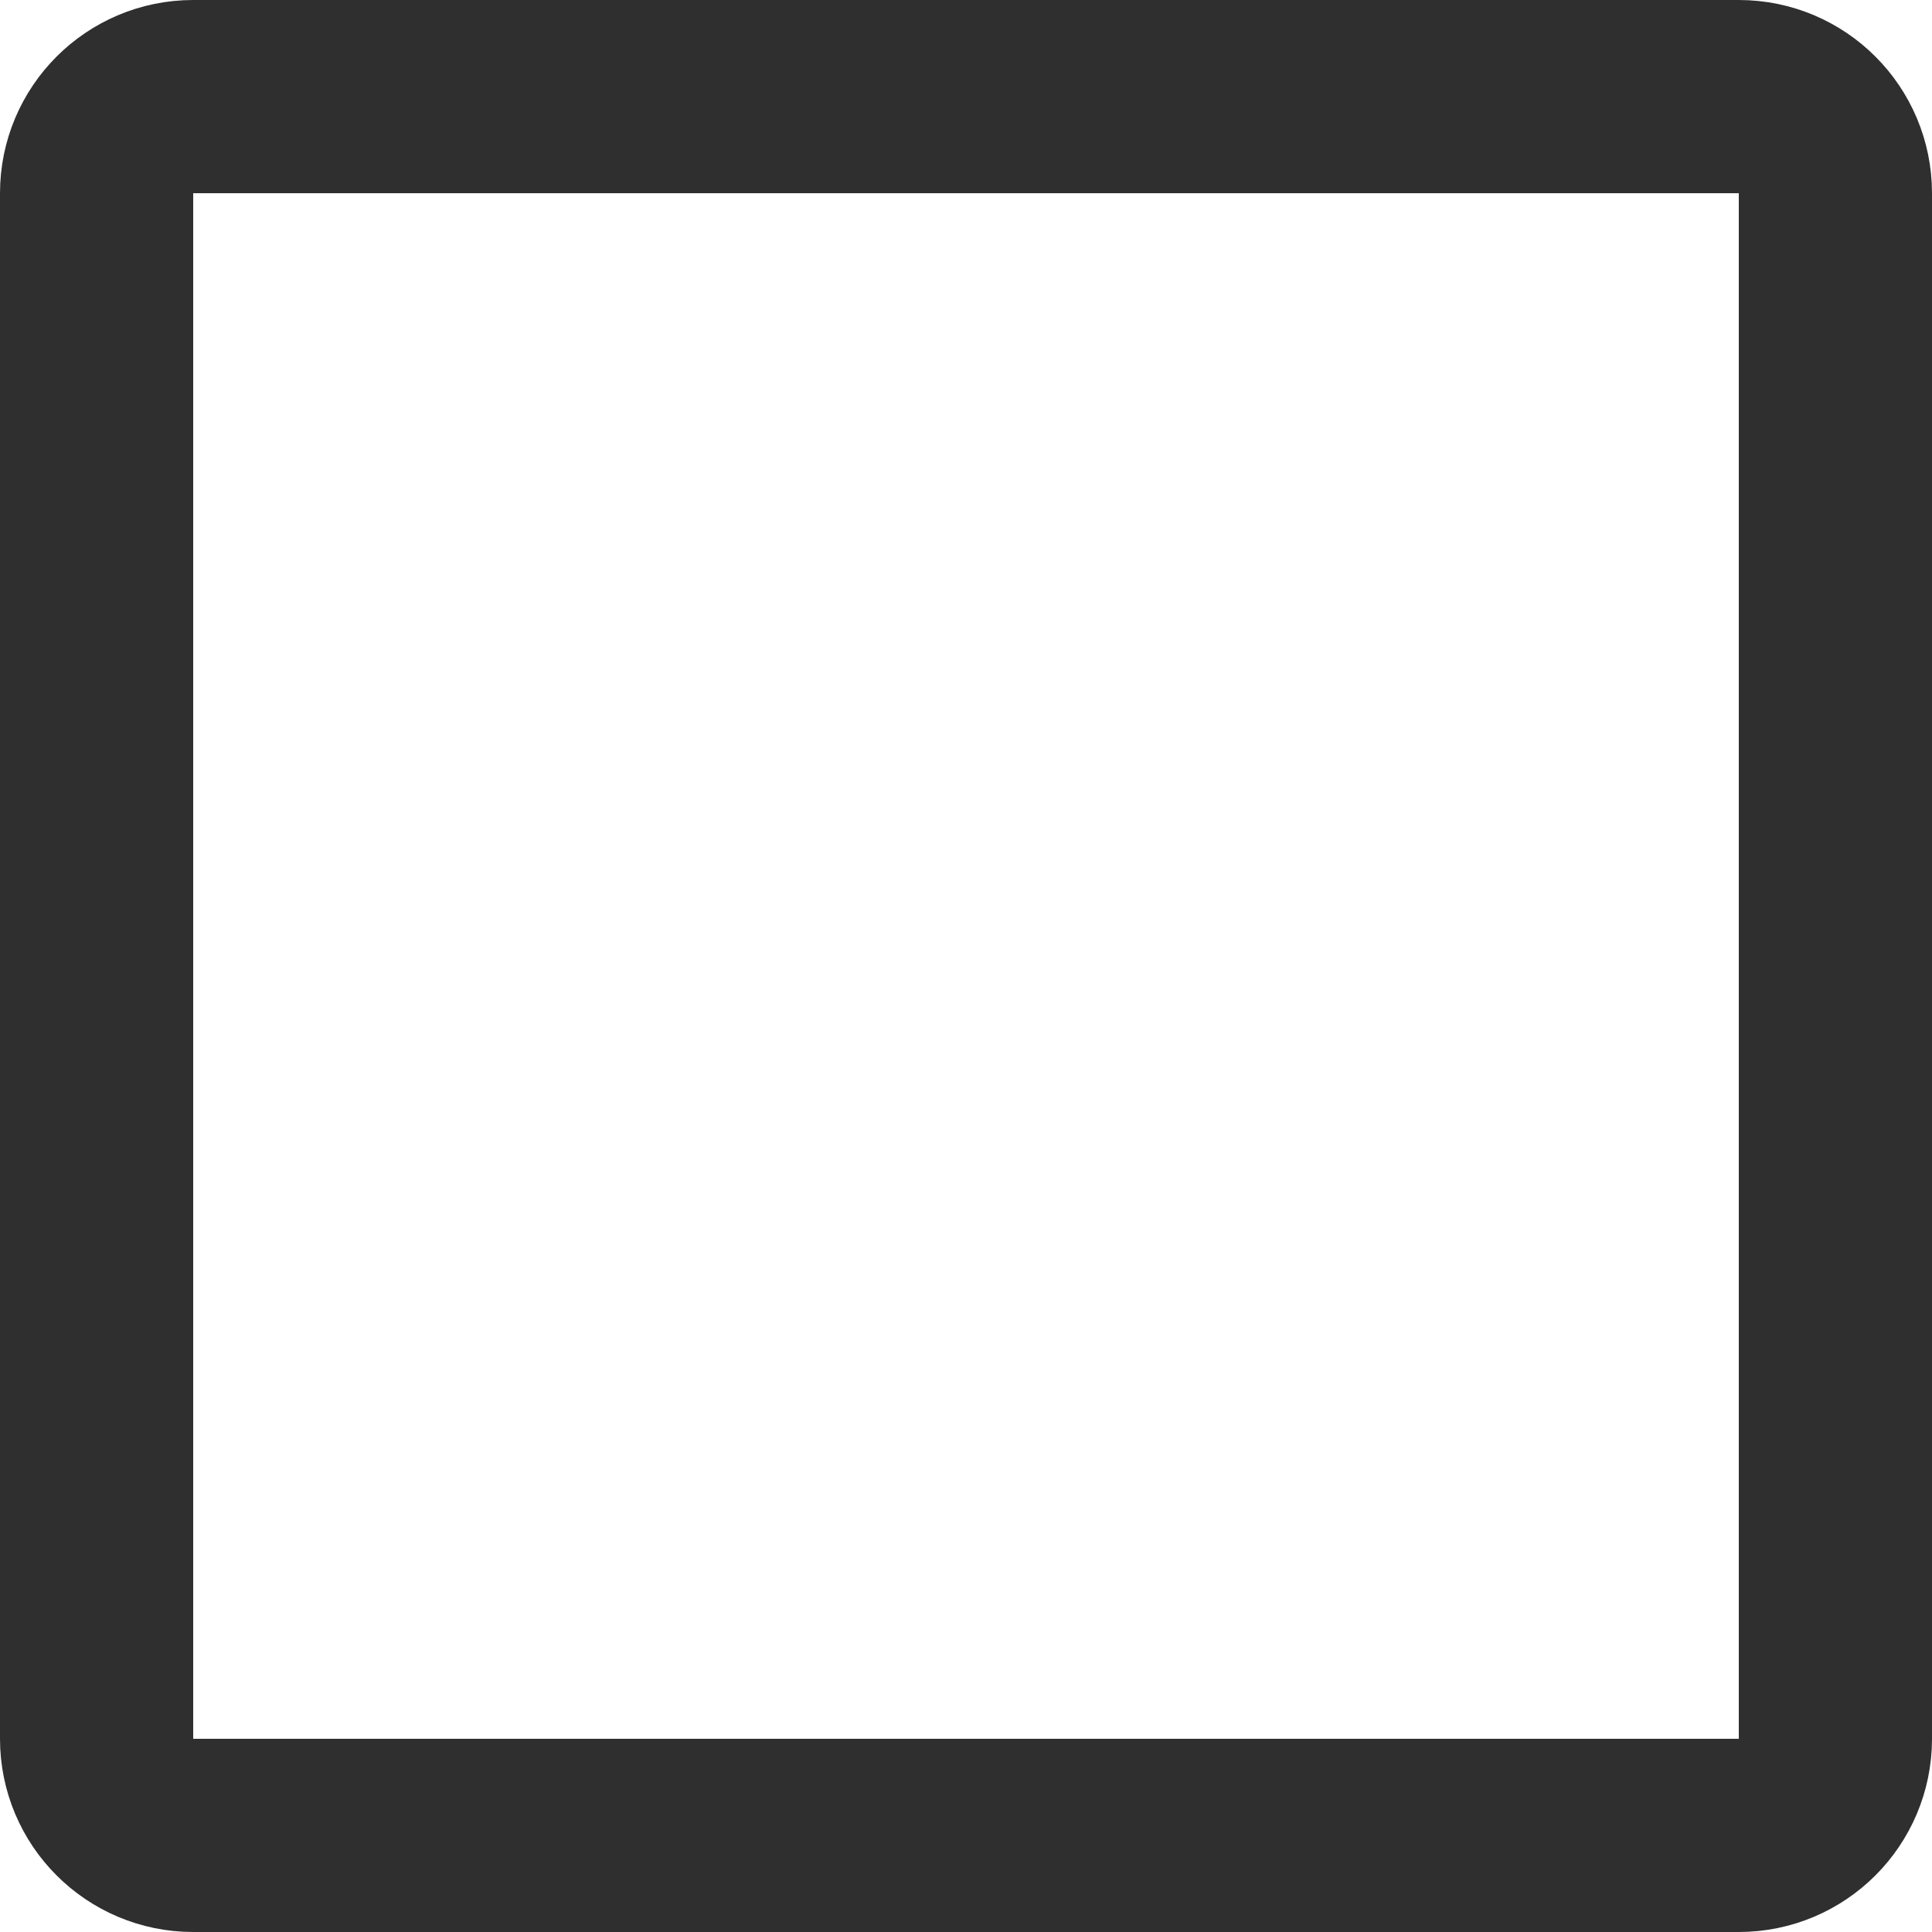
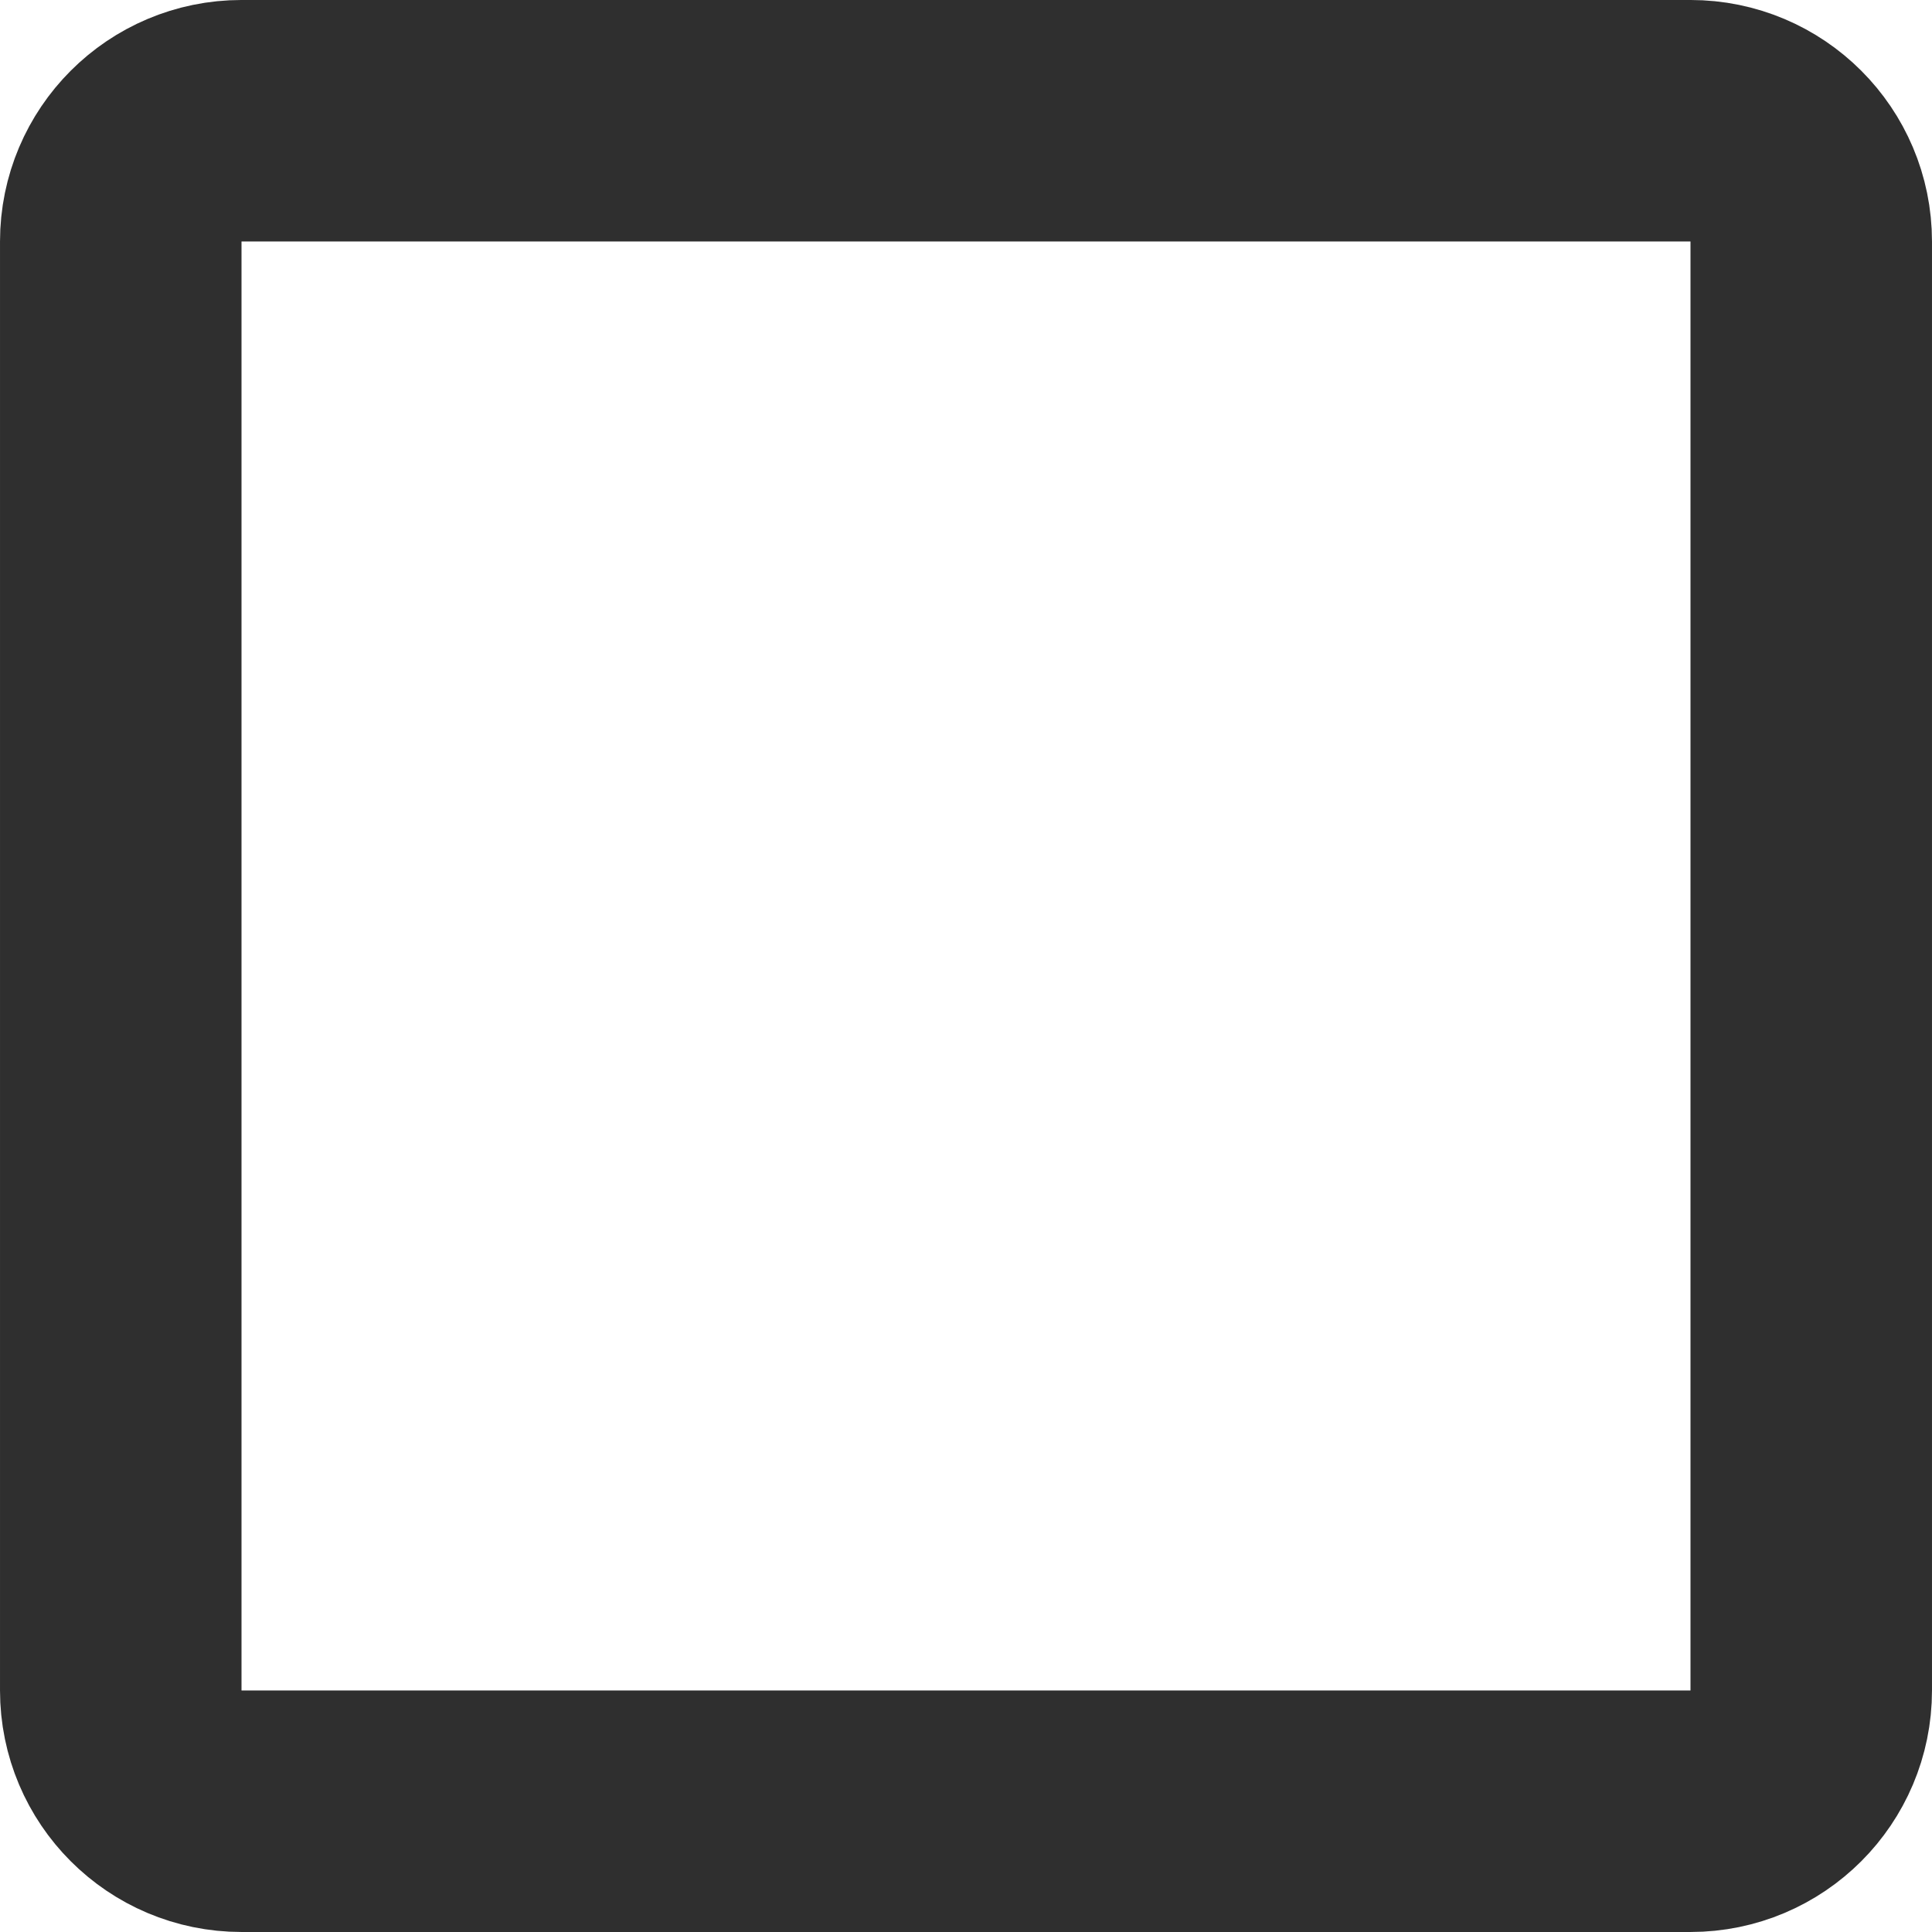
- <svg xmlns="http://www.w3.org/2000/svg" width="20" height="20" viewBox="0 0 20 20" id="svg2" version="1.1">
+ <svg xmlns="http://www.w3.org/2000/svg" width="16" height="16" viewBox="0 0 16 16" id="svg2" version="1.1">
  <defs id="defs4" />
-   <g id="layer1" transform="translate(0,-1032.362)">
-     <rect style="color:#000000;clip-rule:nonzero;display:inline;overflow:visible;visibility:visible;opacity:1;isolation:auto;mix-blend-mode:normal;color-interpolation:sRGB;color-interpolation-filters:linearRGB;solid-color:#000000;solid-opacity:1;fill:none;fill-opacity:1;fill-rule:evenodd;stroke:#111111;stroke-width:2;stroke-linecap:butt;stroke-linejoin:miter;stroke-miterlimit:4;stroke-dasharray:none;stroke-dashoffset:0;stroke-opacity:0.87;marker:none;color-rendering:auto;image-rendering:auto;shape-rendering:auto;text-rendering:auto;enable-background:accumulate" id="rect4239" width="18" height="18" x="1" y="1033.362" rx="1" ry="1" />
+   <g id="layer1" transform="translate(0,-1036.362)">
+     <g id="checkbox-unchecked-active" transform="matrix(0.9999882,0,0,1.000001,-91.99883,426.9994)" style="opacity:1;fill:none;stroke:#111111;stroke-width:2;stroke-miterlimit:4;stroke-dasharray:none;stroke-opacity:0.87;enable-background:new">
+       <rect ry="1" rx="1" y="610.362" x="93" height="14" width="14" id="rect4505-8-0-1" style="color:#000000;clip-rule:nonzero;display:inline;overflow:visible;visibility:visible;opacity:1;isolation:auto;mix-blend-mode:normal;color-interpolation:sRGB;color-interpolation-filters:linearRGB;solid-color:#000000;solid-opacity:1;fill:none;fill-opacity:0.8;fill-rule:nonzero;stroke:#111111;stroke-width:2;stroke-linecap:butt;stroke-linejoin:miter;stroke-miterlimit:4;stroke-dasharray:none;stroke-dashoffset:0;stroke-opacity:0.87;marker:none;color-rendering:auto;image-rendering:auto;shape-rendering:auto;text-rendering:auto;enable-background:accumulate" />
+     </g>
  </g>
</svg>
